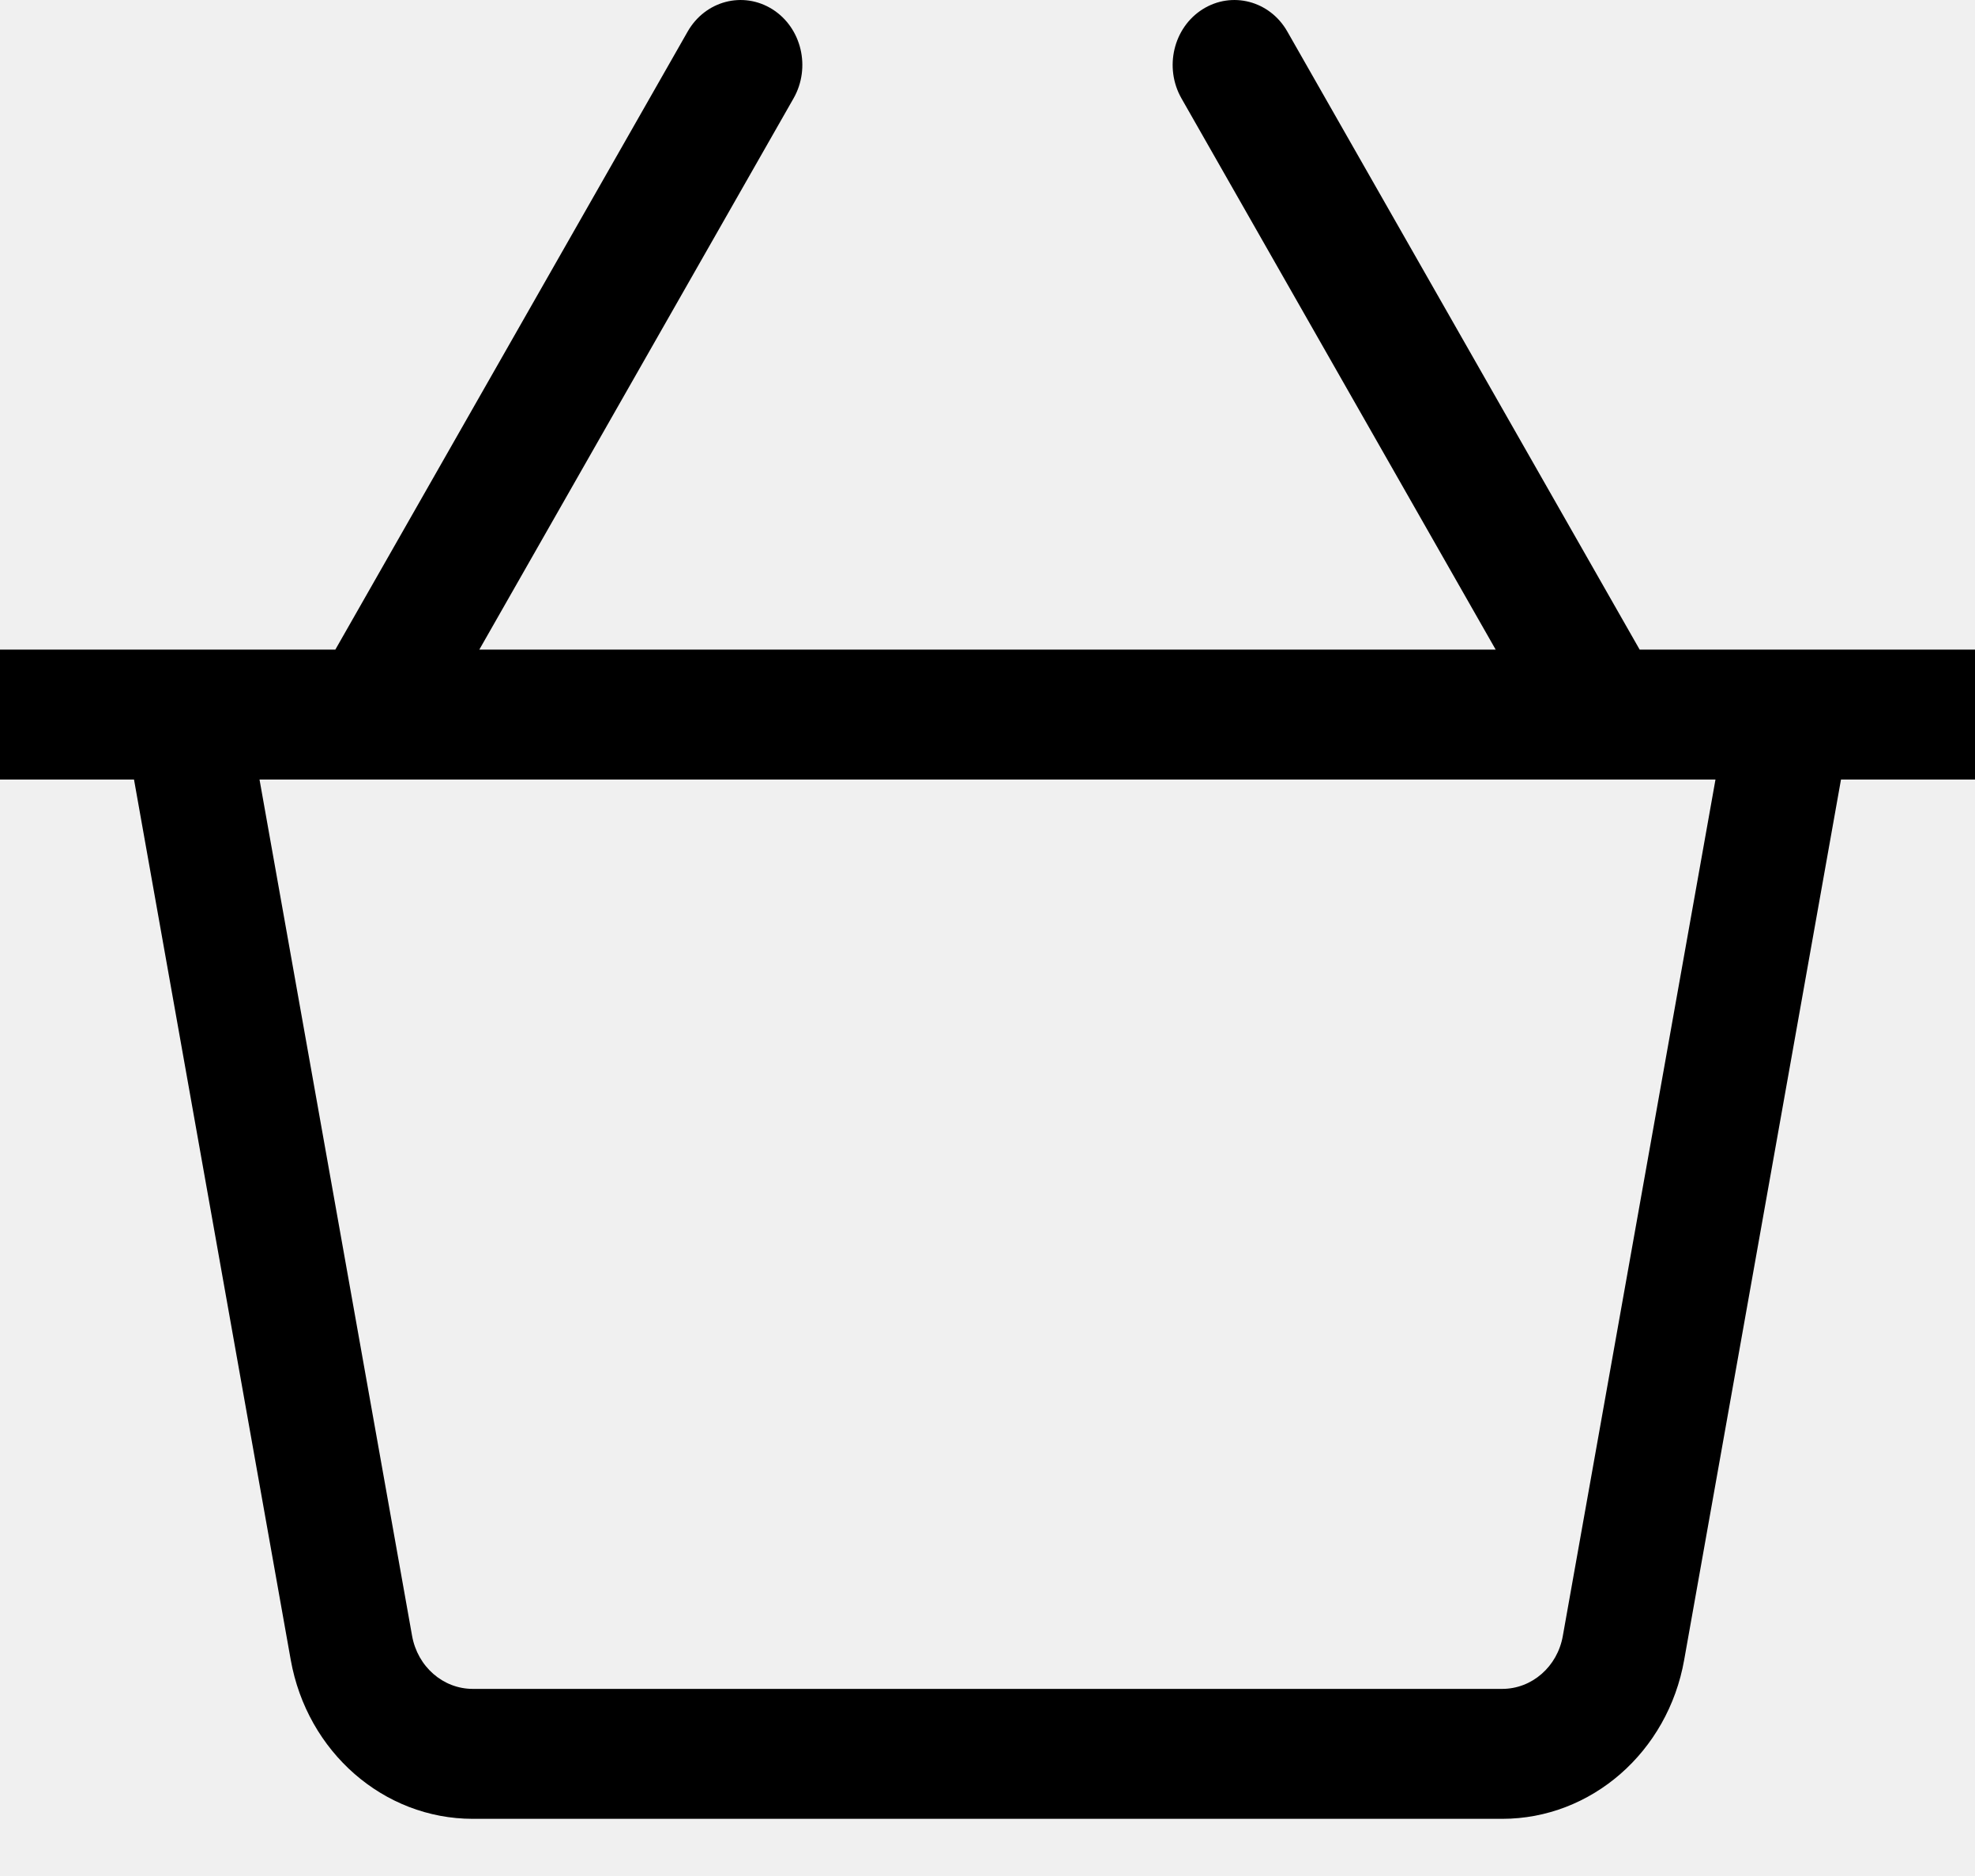
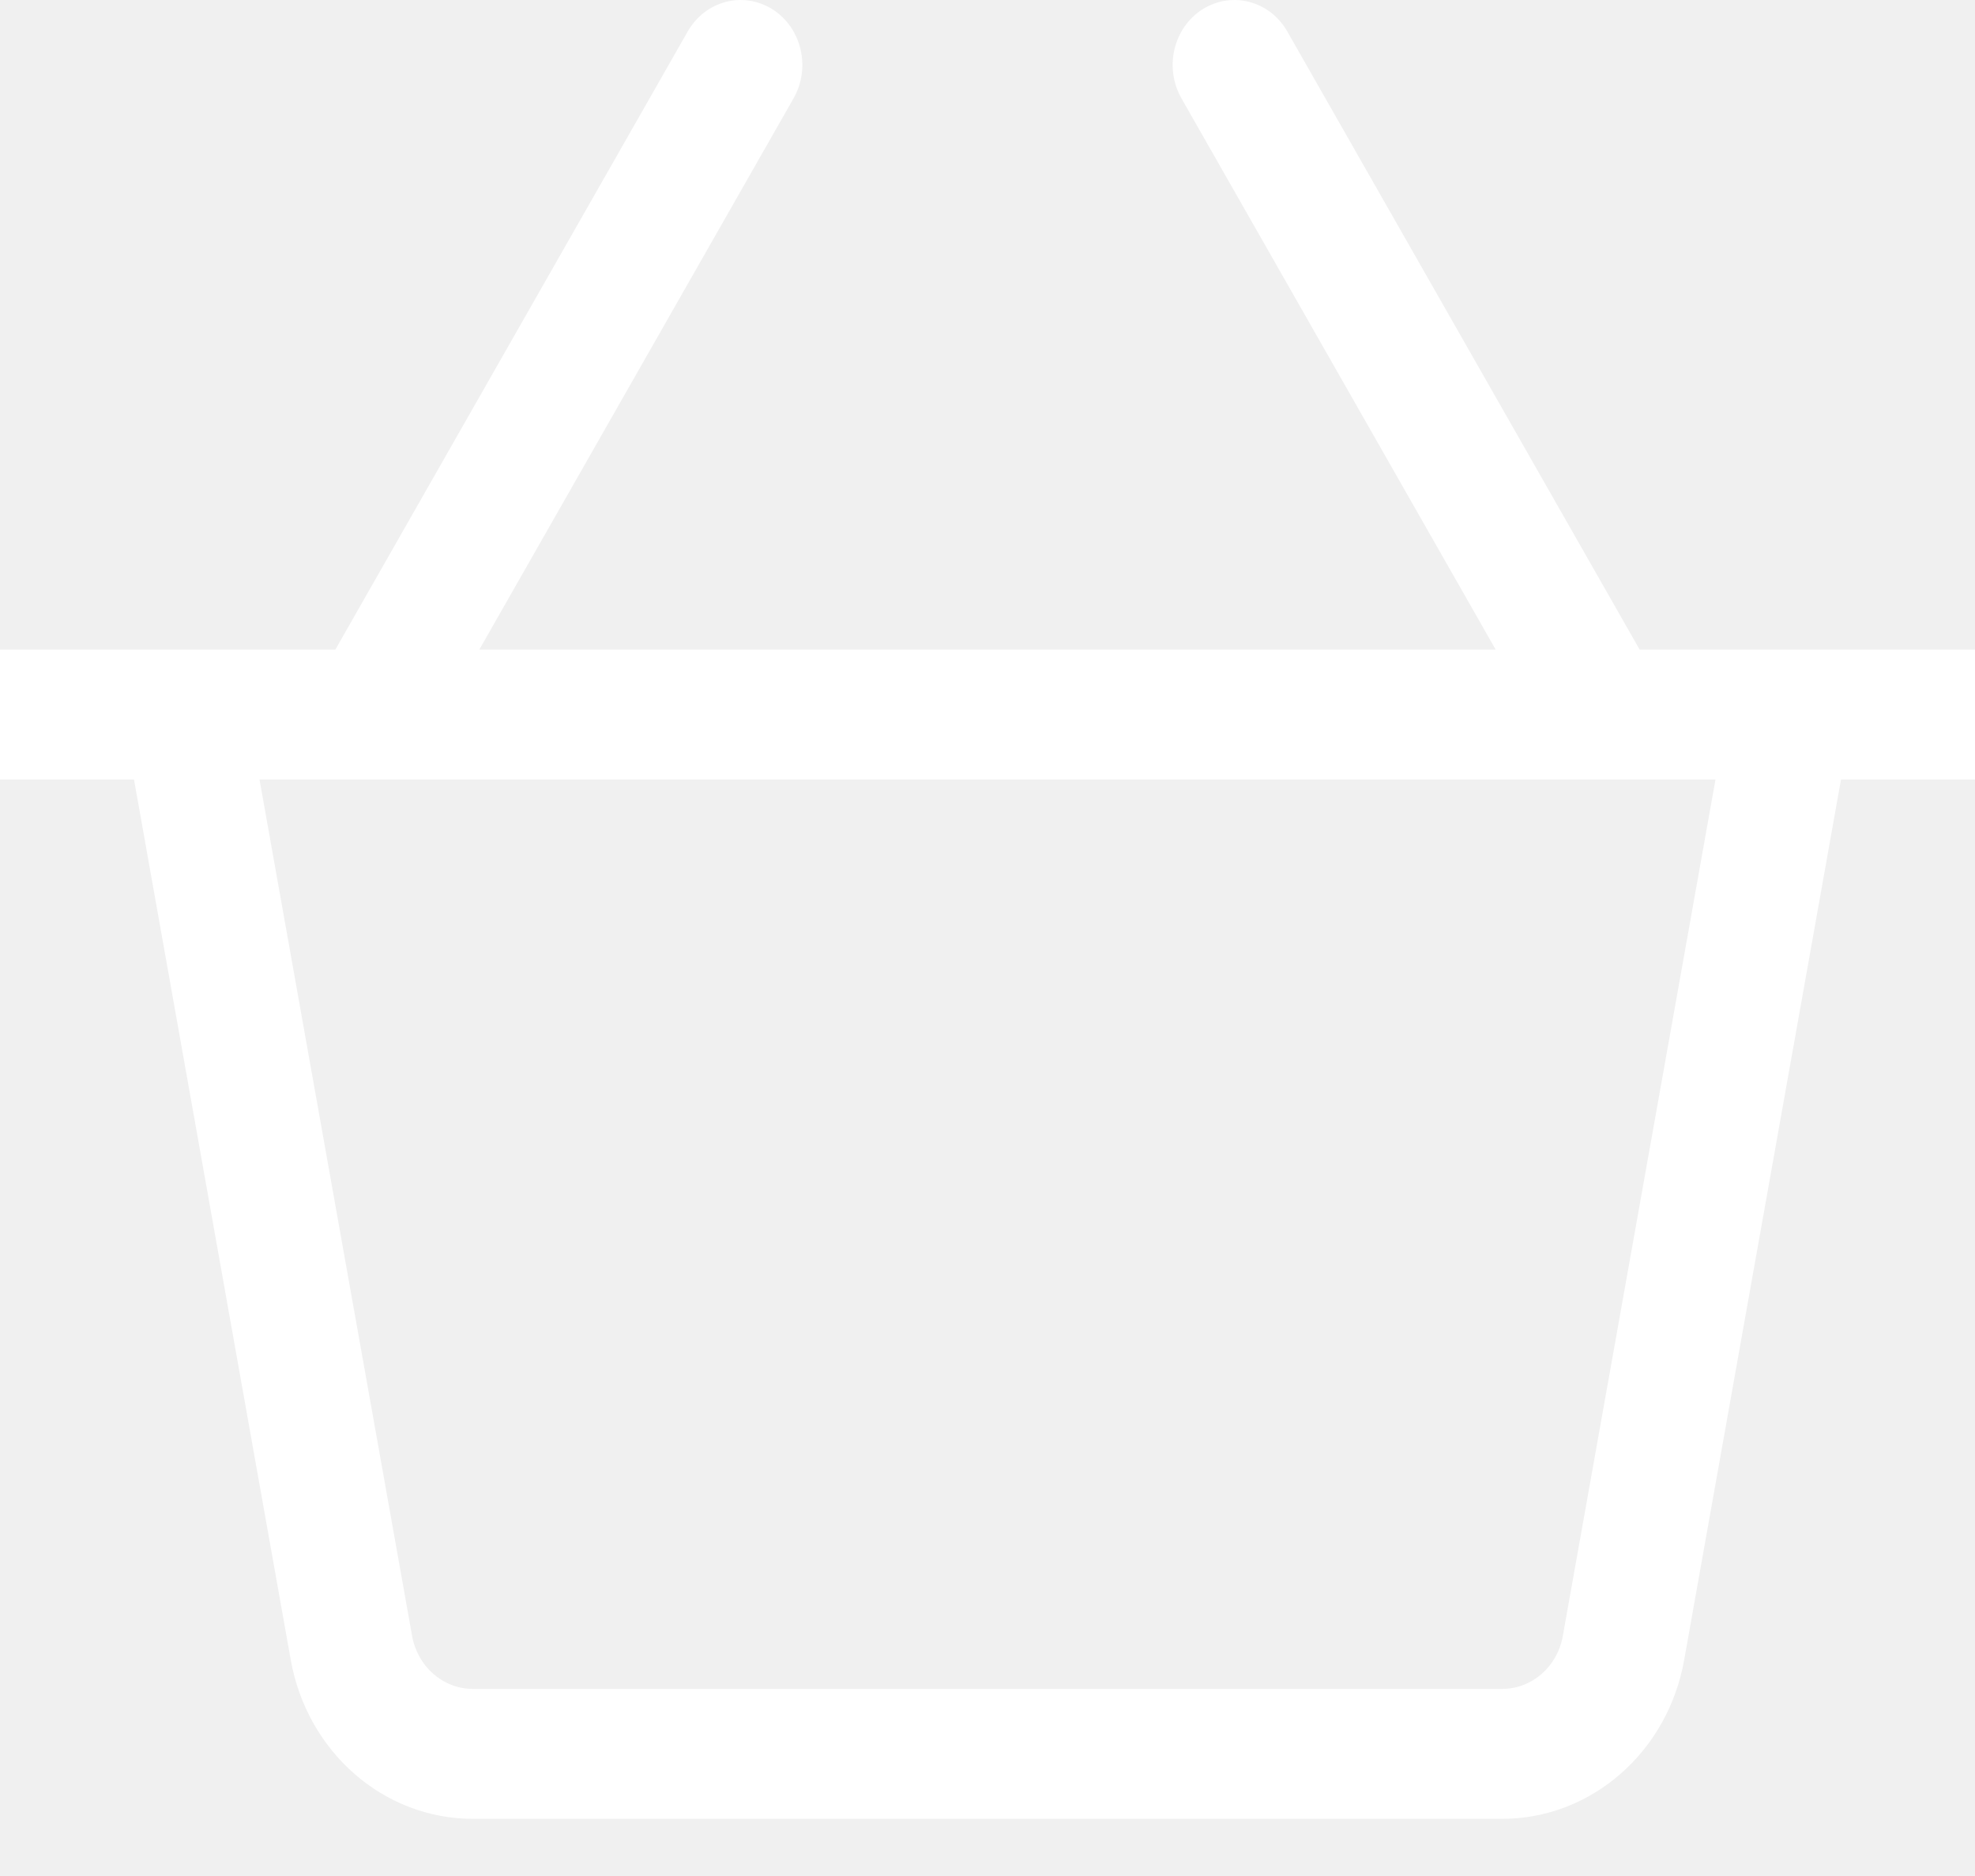
<svg xmlns="http://www.w3.org/2000/svg" width="20" height="19" viewBox="0 0 20 19">
-   <path d="M20 6.579H16.604L13.036 0.319C12.859 0.008 12.475 -0.093 12.178 0.094C11.882 0.281 11.787 0.685 11.964 0.996L15.146 6.579H4.854L8.036 0.996C8.213 0.685 8.118 0.281 7.822 0.094C7.524 -0.093 7.142 0.008 6.964 0.319L3.396 6.579H0V7.895H1.357L2.944 16.81C3.11 17.744 3.885 18.421 4.788 18.421H15.212C16.114 18.421 16.89 17.744 17.055 16.811L18.643 7.895H20C20 7.895 20 6.579 20 6.579ZM15.826 16.569C15.771 16.88 15.513 17.105 15.212 17.105H4.788C4.487 17.105 4.229 16.88 4.173 16.568L2.628 7.895H17.372L15.826 16.569Z" />
+   <path fill="white" d="M20 6.579H16.604L13.036 0.319C12.859 0.008 12.475 -0.093 12.178 0.094C11.882 0.281 11.787 0.685 11.964 0.996L15.146 6.579H4.854L8.036 0.996C8.213 0.685 8.118 0.281 7.822 0.094C7.524 -0.093 7.142 0.008 6.964 0.319L3.396 6.579H0V7.895H1.357L2.944 16.81C3.11 17.744 3.885 18.421 4.788 18.421H15.212C16.114 18.421 16.89 17.744 17.055 16.811L18.643 7.895H20C20 7.895 20 6.579 20 6.579ZM15.826 16.569C15.771 16.88 15.513 17.105 15.212 17.105H4.788C4.487 17.105 4.229 16.88 4.173 16.568L2.628 7.895H17.372L15.826 16.569Z" />
</svg>
